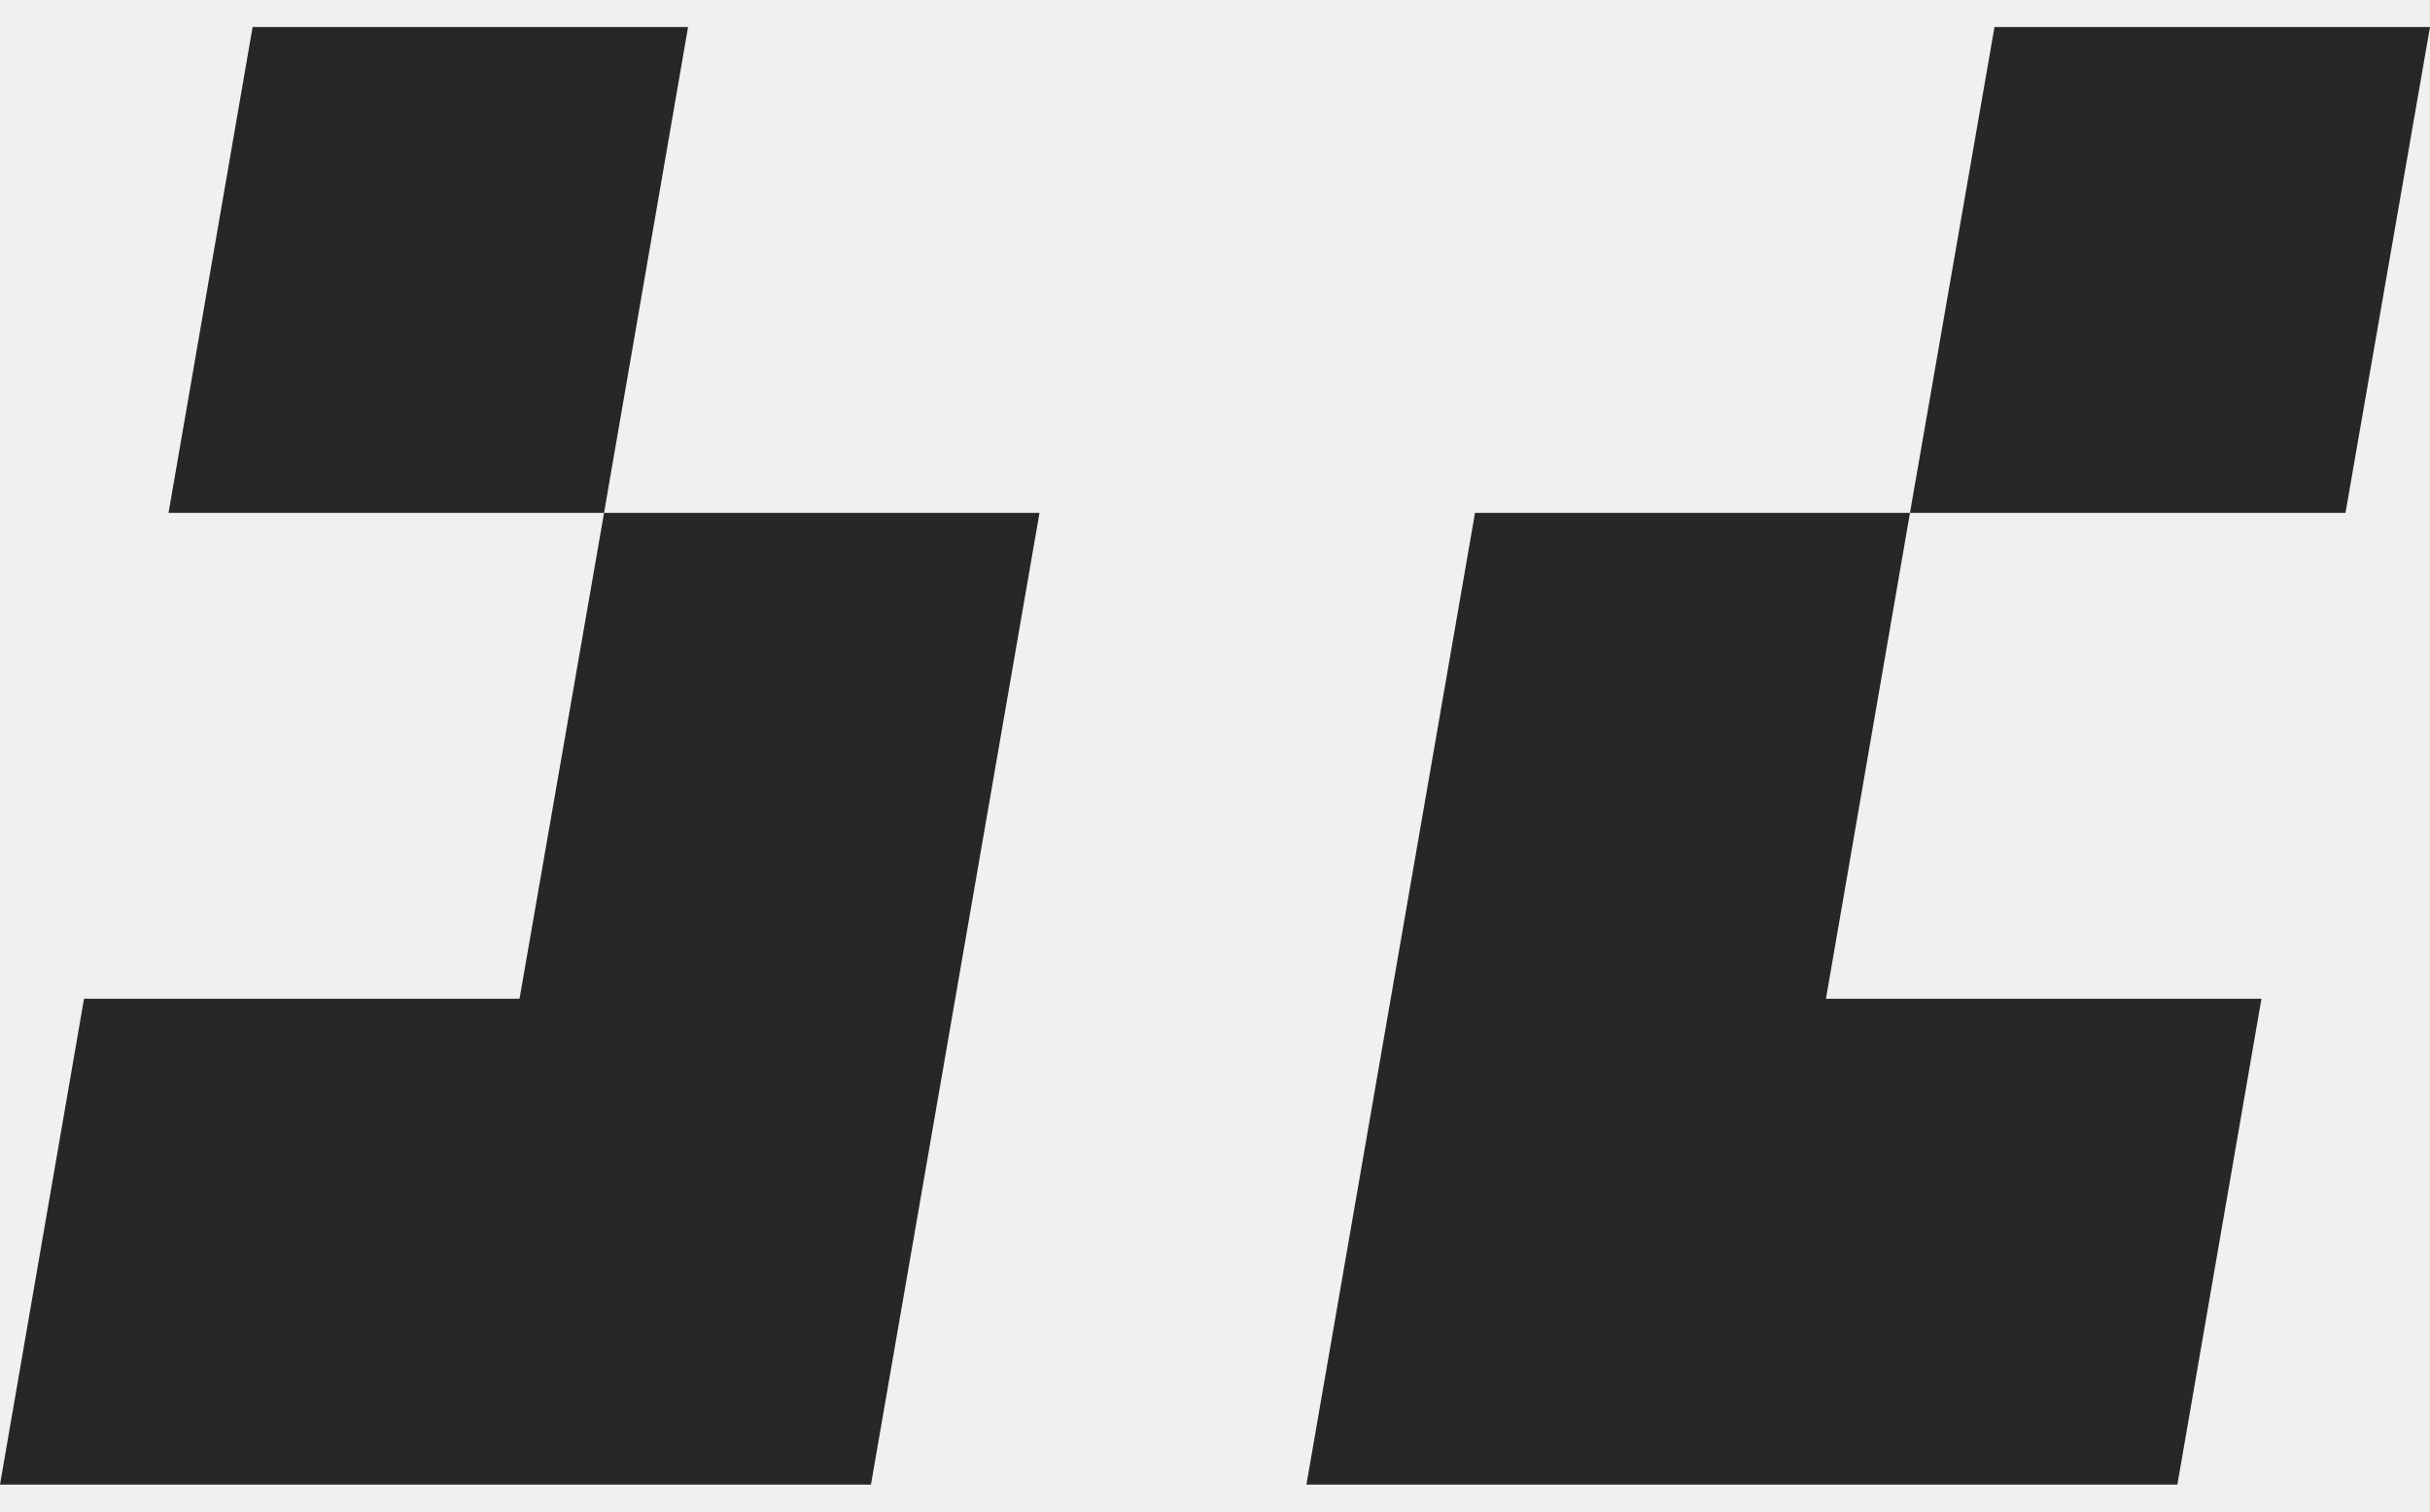
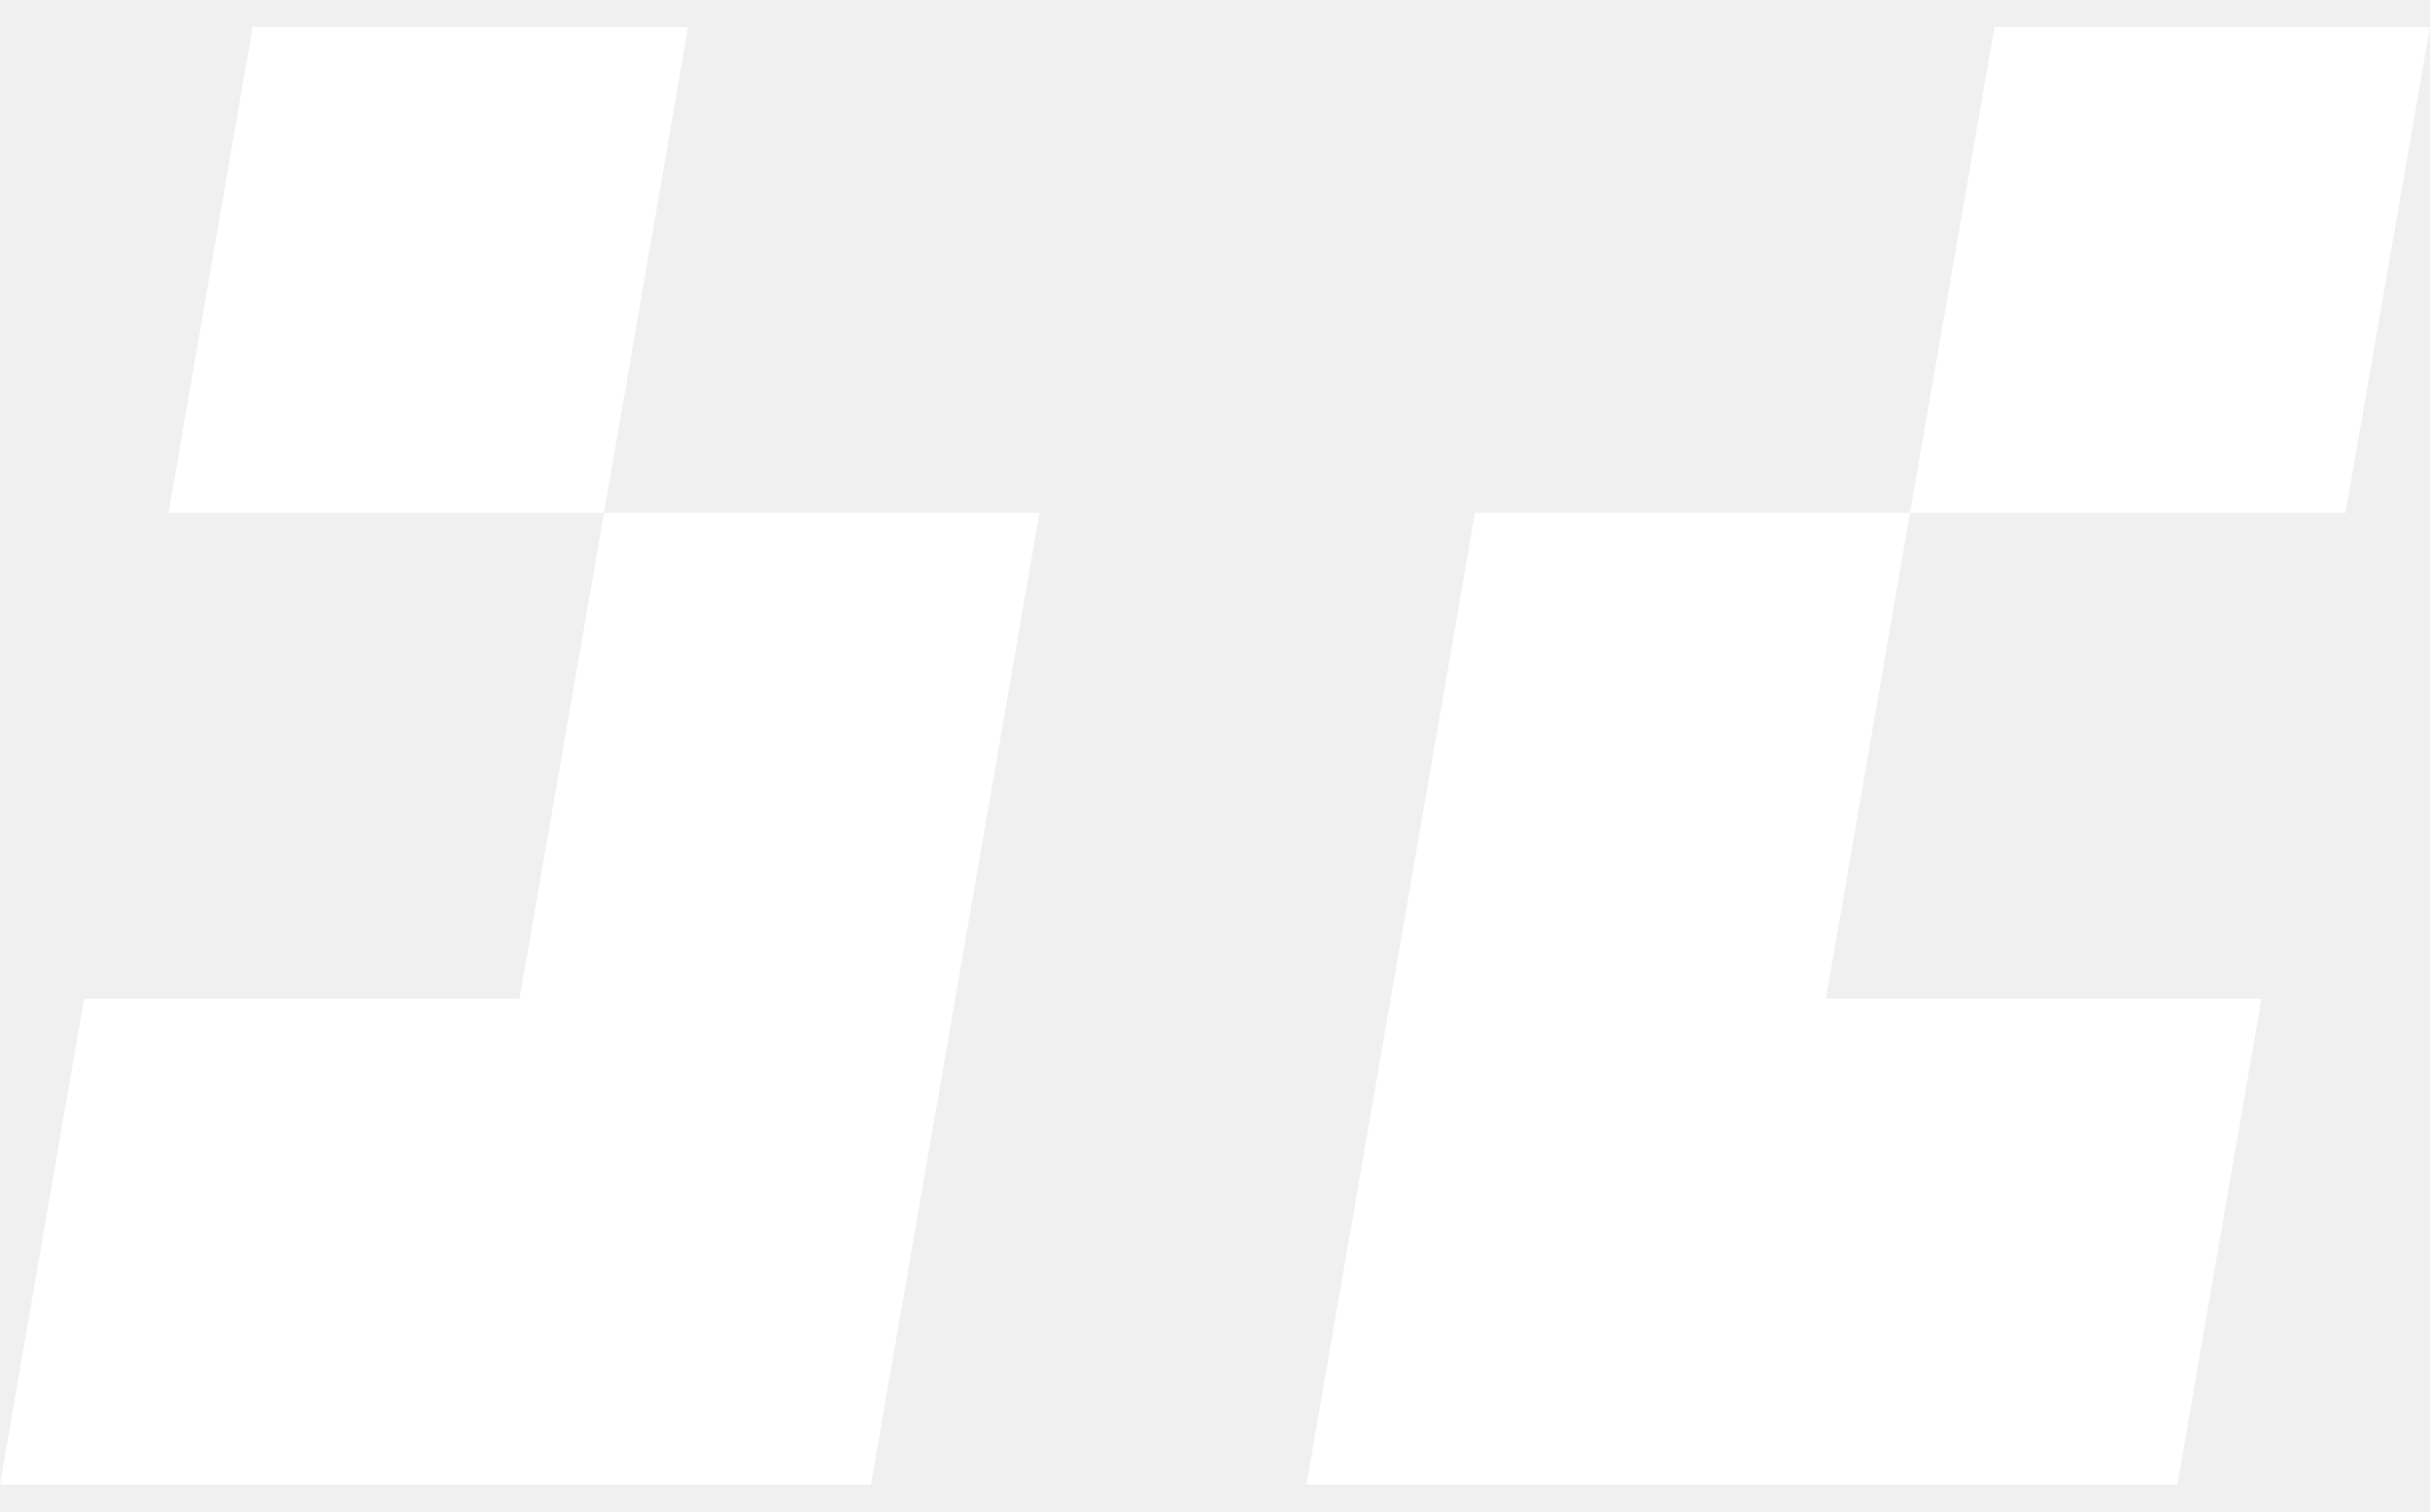
<svg xmlns="http://www.w3.org/2000/svg" width="45" height="28" viewBox="0 0 45 28" fill="none">
-   <path d="M9.621 18.5H1.556L0 27.5H16.129L19.25 9.5H11.186L9.621 18.5Z" fill="#272727" />
-   <path d="M27.315 9.5L24.193 27.5H40.322L41.879 18.5H33.814L35.37 9.5H27.315Z" fill="#272727" />
-   <path d="M45 0.5H36.935L35.37 9.5L43.435 9.5L45 0.5Z" fill="#272727" />
-   <path d="M4.678 0.5L3.121 9.5L11.186 9.5L12.742 0.5H4.678Z" fill="#272727" />
+   <path d="M9.621 18.5H1.556L0 27.5H16.129L19.25 9.5H11.186L9.621 18.5Z" fill="white" />
+   <path d="M27.315 9.5L24.193 27.5H40.322L41.879 18.5H33.814L35.37 9.5H27.315Z" fill="white" />
+   <path d="M45 0.5H36.935L35.37 9.5L43.435 9.5L45 0.5Z" fill="white" />
+   <path d="M4.678 0.5L3.121 9.5L11.186 9.5L12.742 0.5H4.678Z" fill="white" />
</svg>
